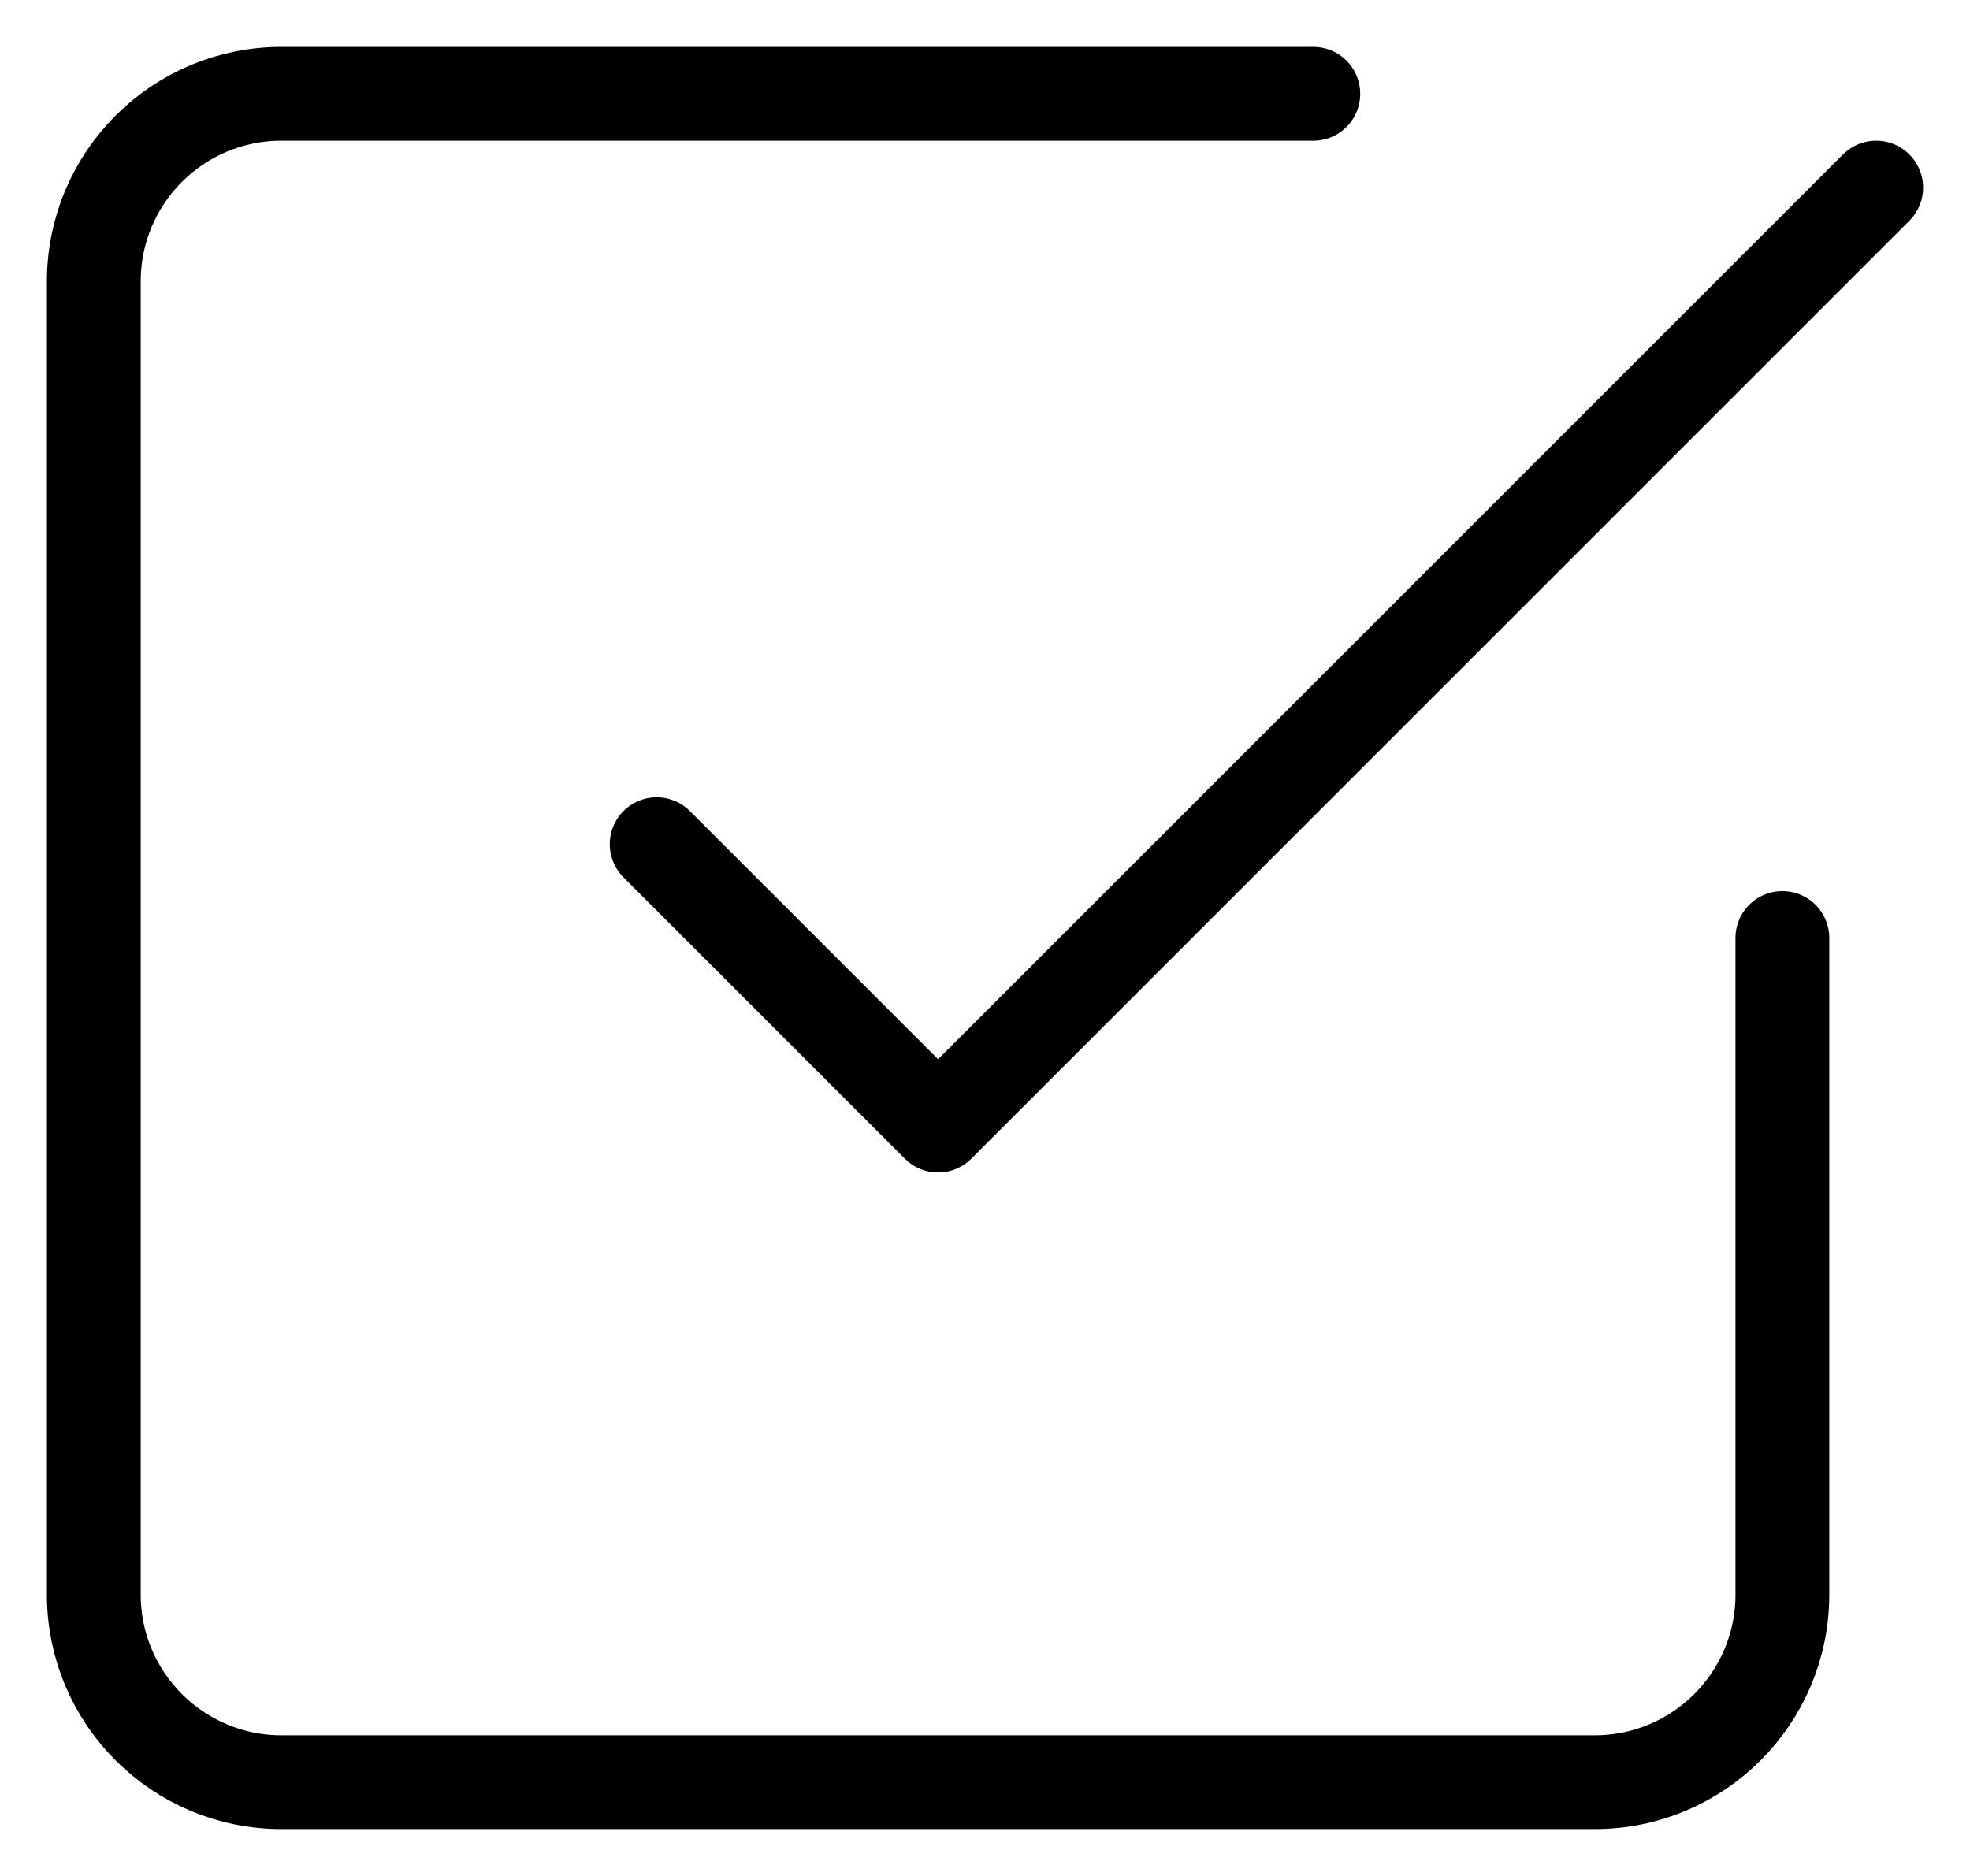
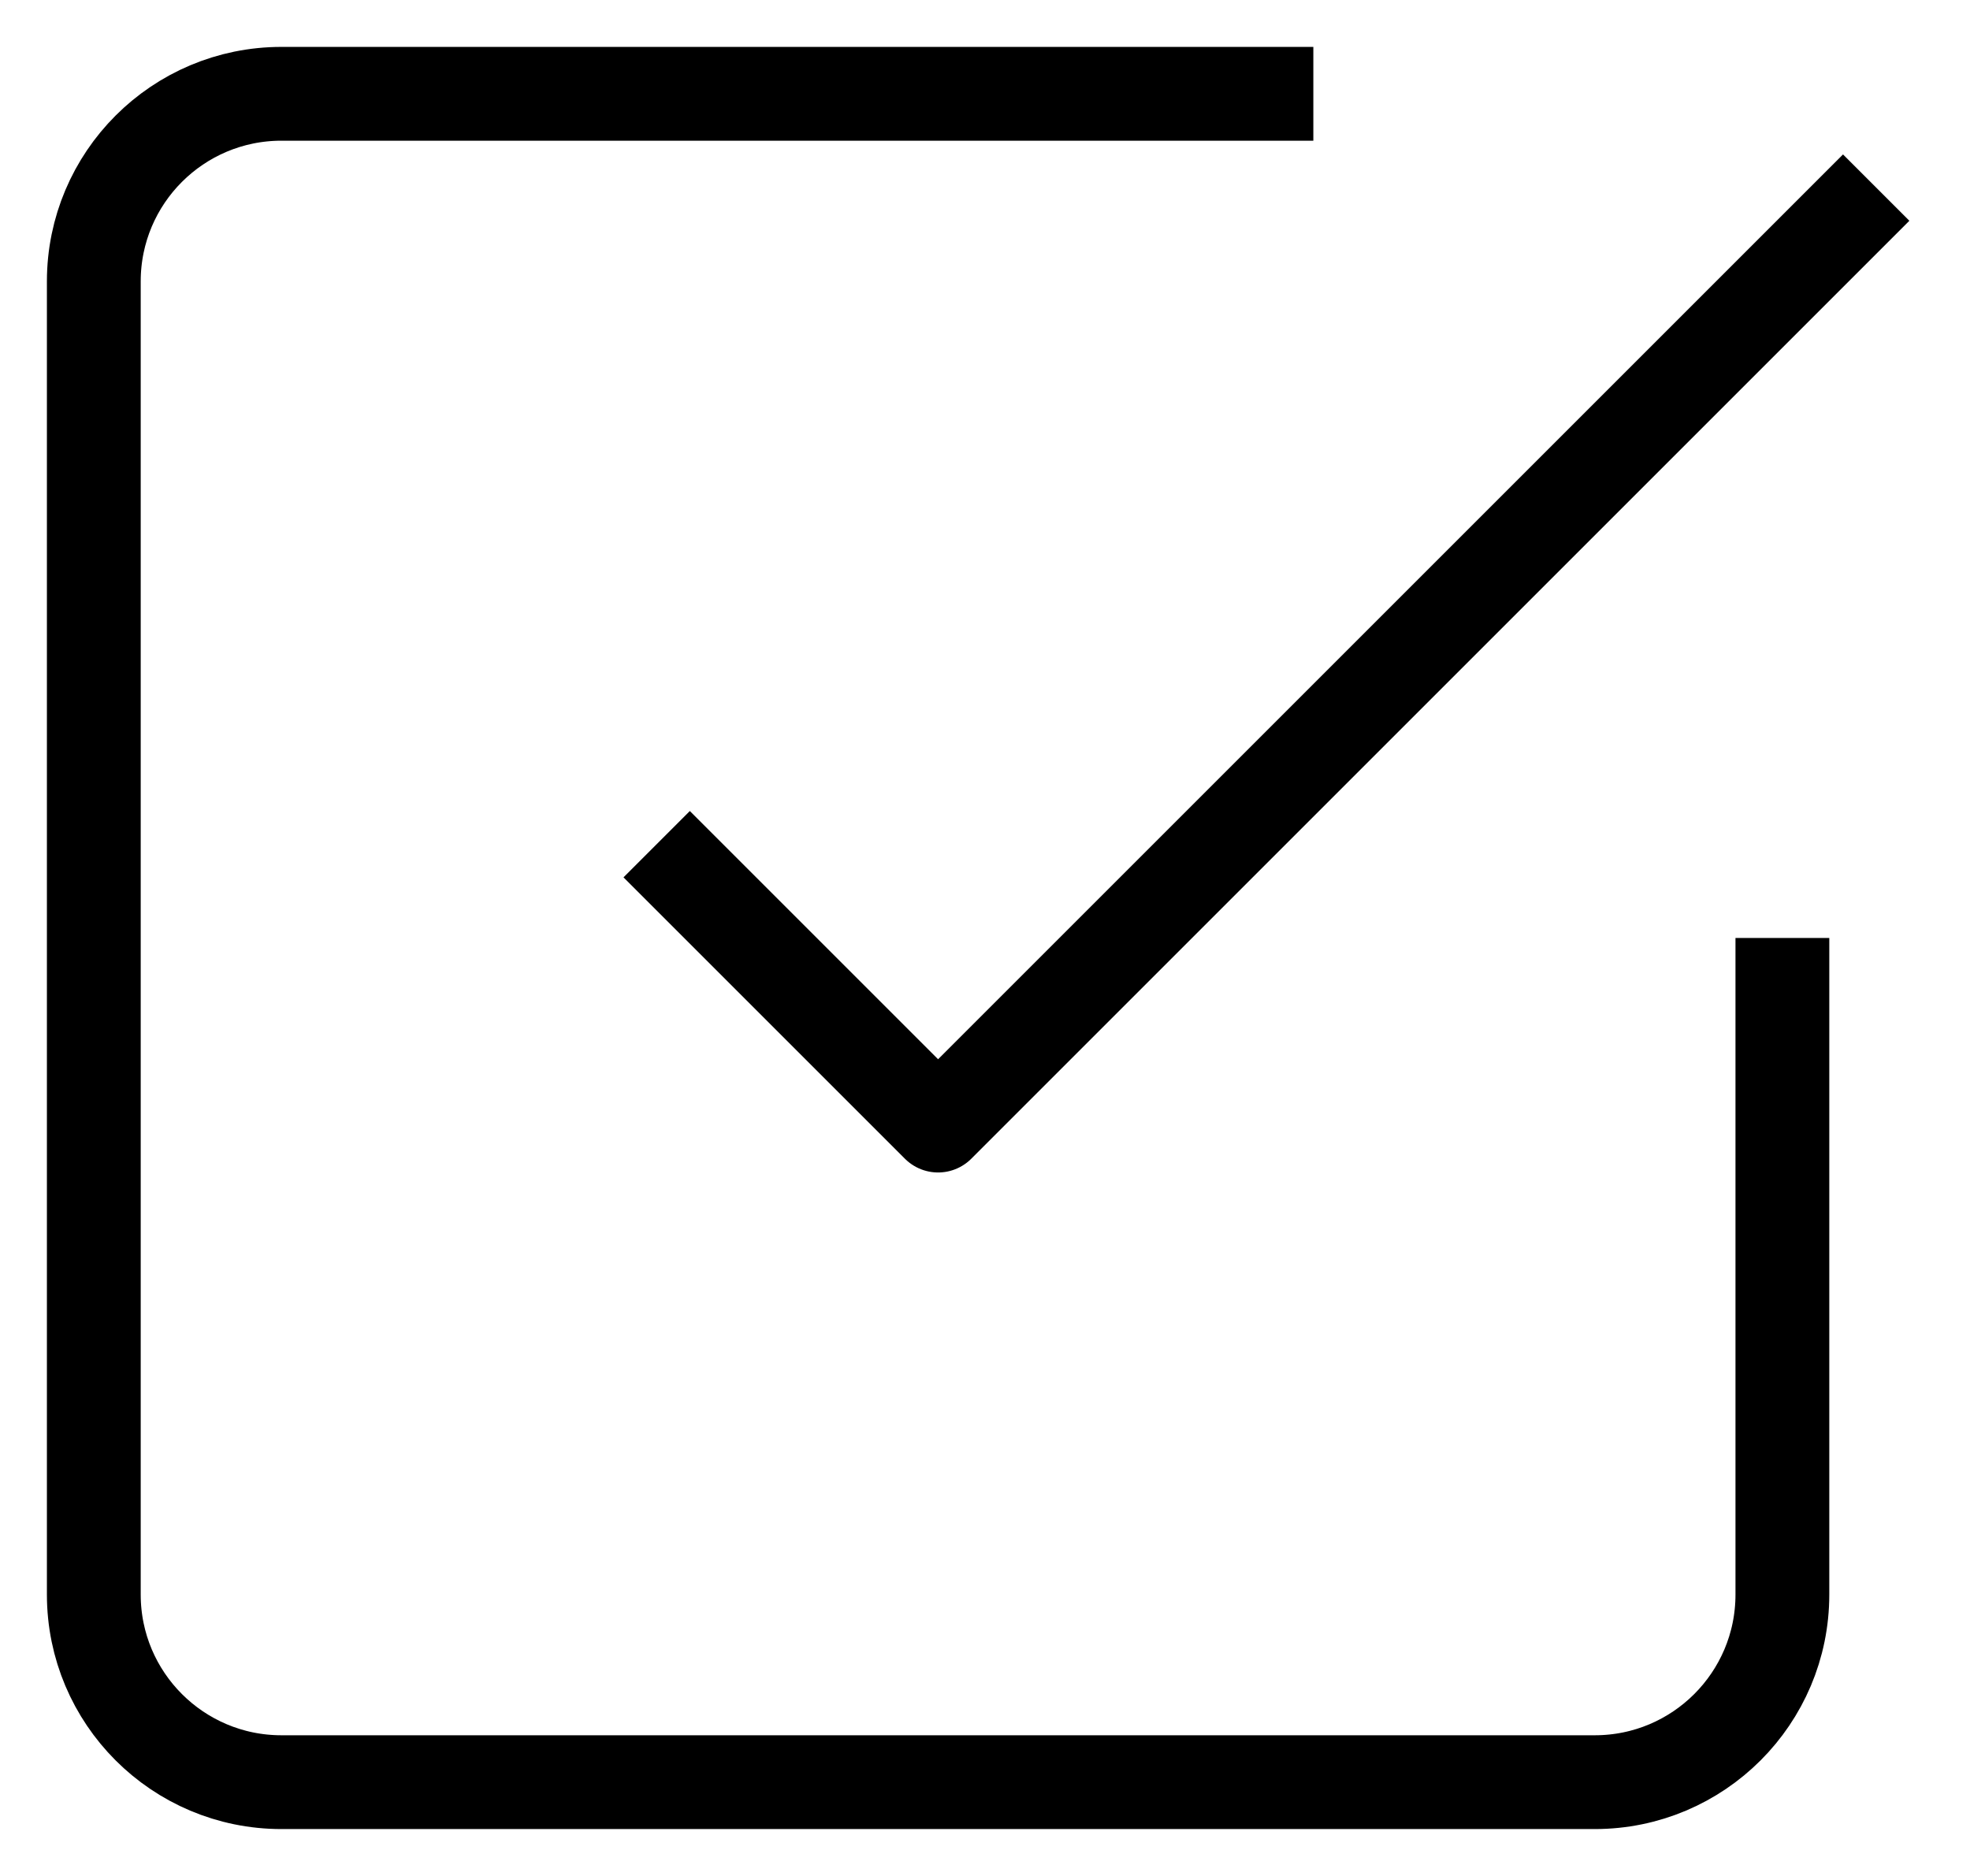
<svg xmlns="http://www.w3.org/2000/svg" fill="none" viewBox="0 0 21 20">
-   <path d="m7 9 3 3L20 2" stroke="currentColor" stroke-linecap="round" stroke-linejoin="round" />
-   <path d="M19 10v7a2 2 0 0 1-2 2H3a2 2 0 0 1-2-2V3a2 2 0 0 1 2-2h11" stroke="currentColor" stroke-linecap="round" stroke-linejoin="round" />
+   <path d="m7 9 3 3L20 2" stroke="currentColor" strokeLinecap="round" stroke-linejoin="round" />
+   <path d="M19 10v7a2 2 0 0 1-2 2H3a2 2 0 0 1-2-2V3a2 2 0 0 1 2-2h11" stroke="currentColor" strokeLinecap="round" stroke-linejoin="round" />
</svg>
